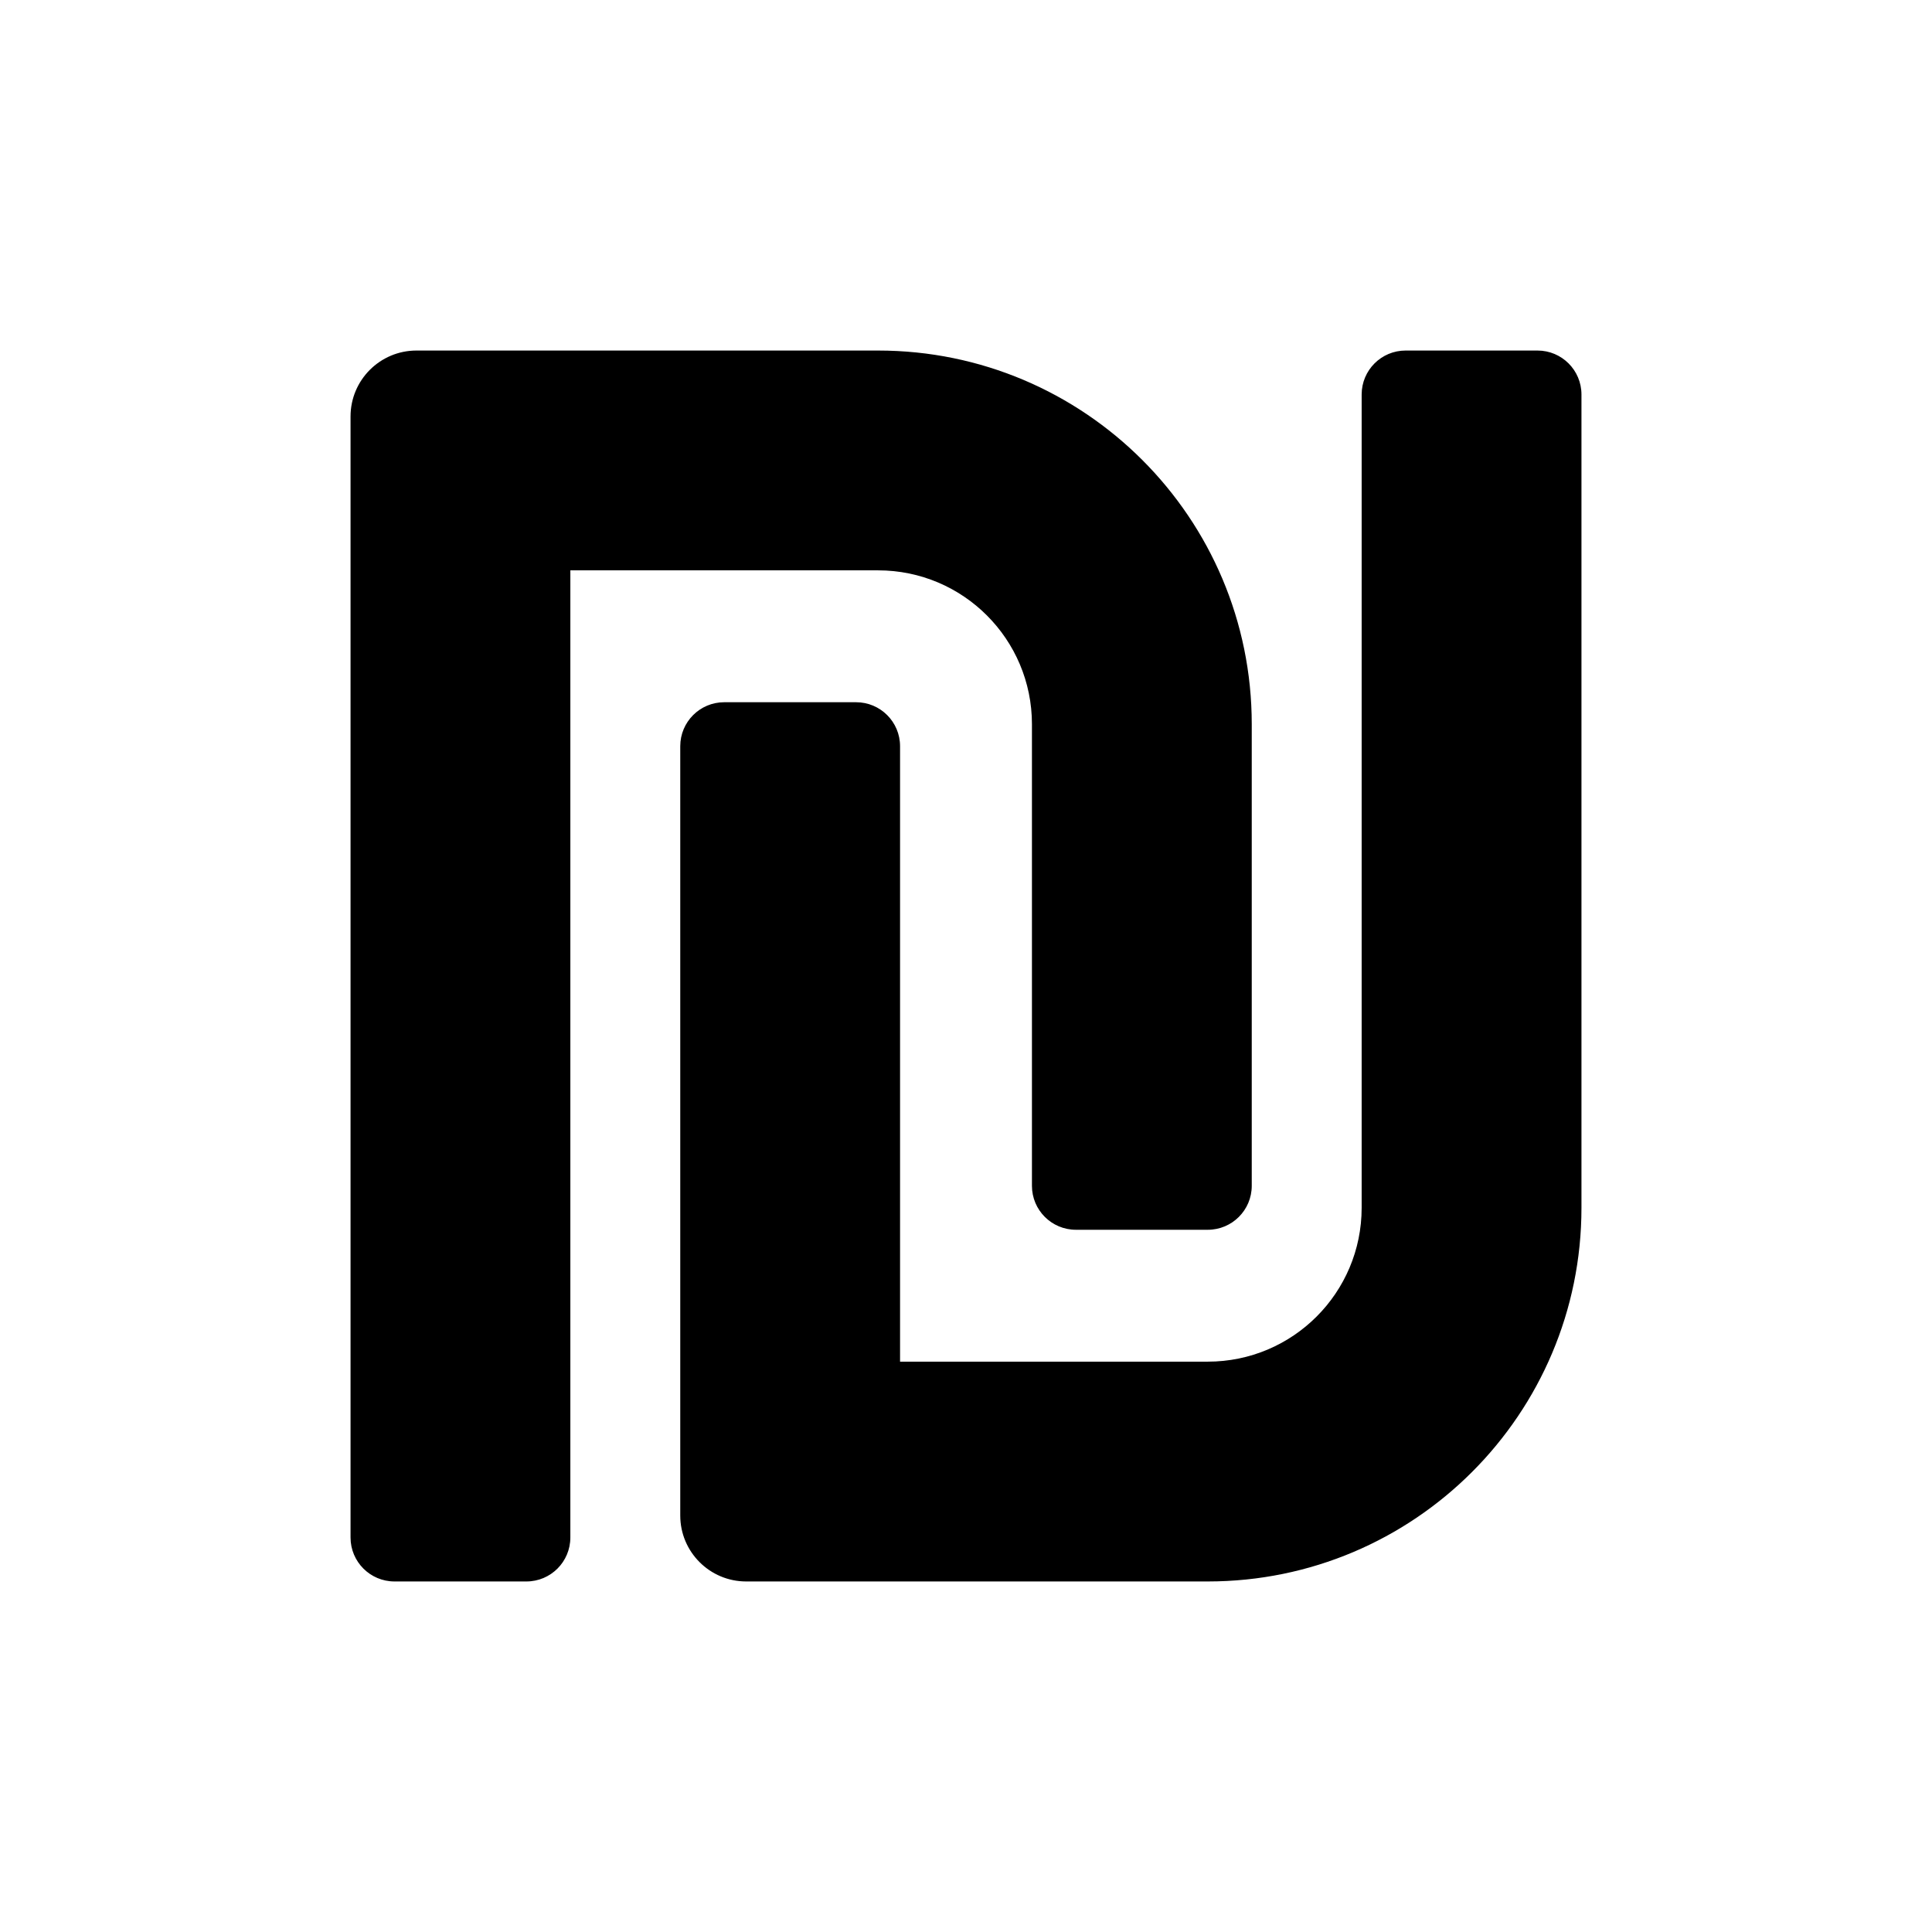
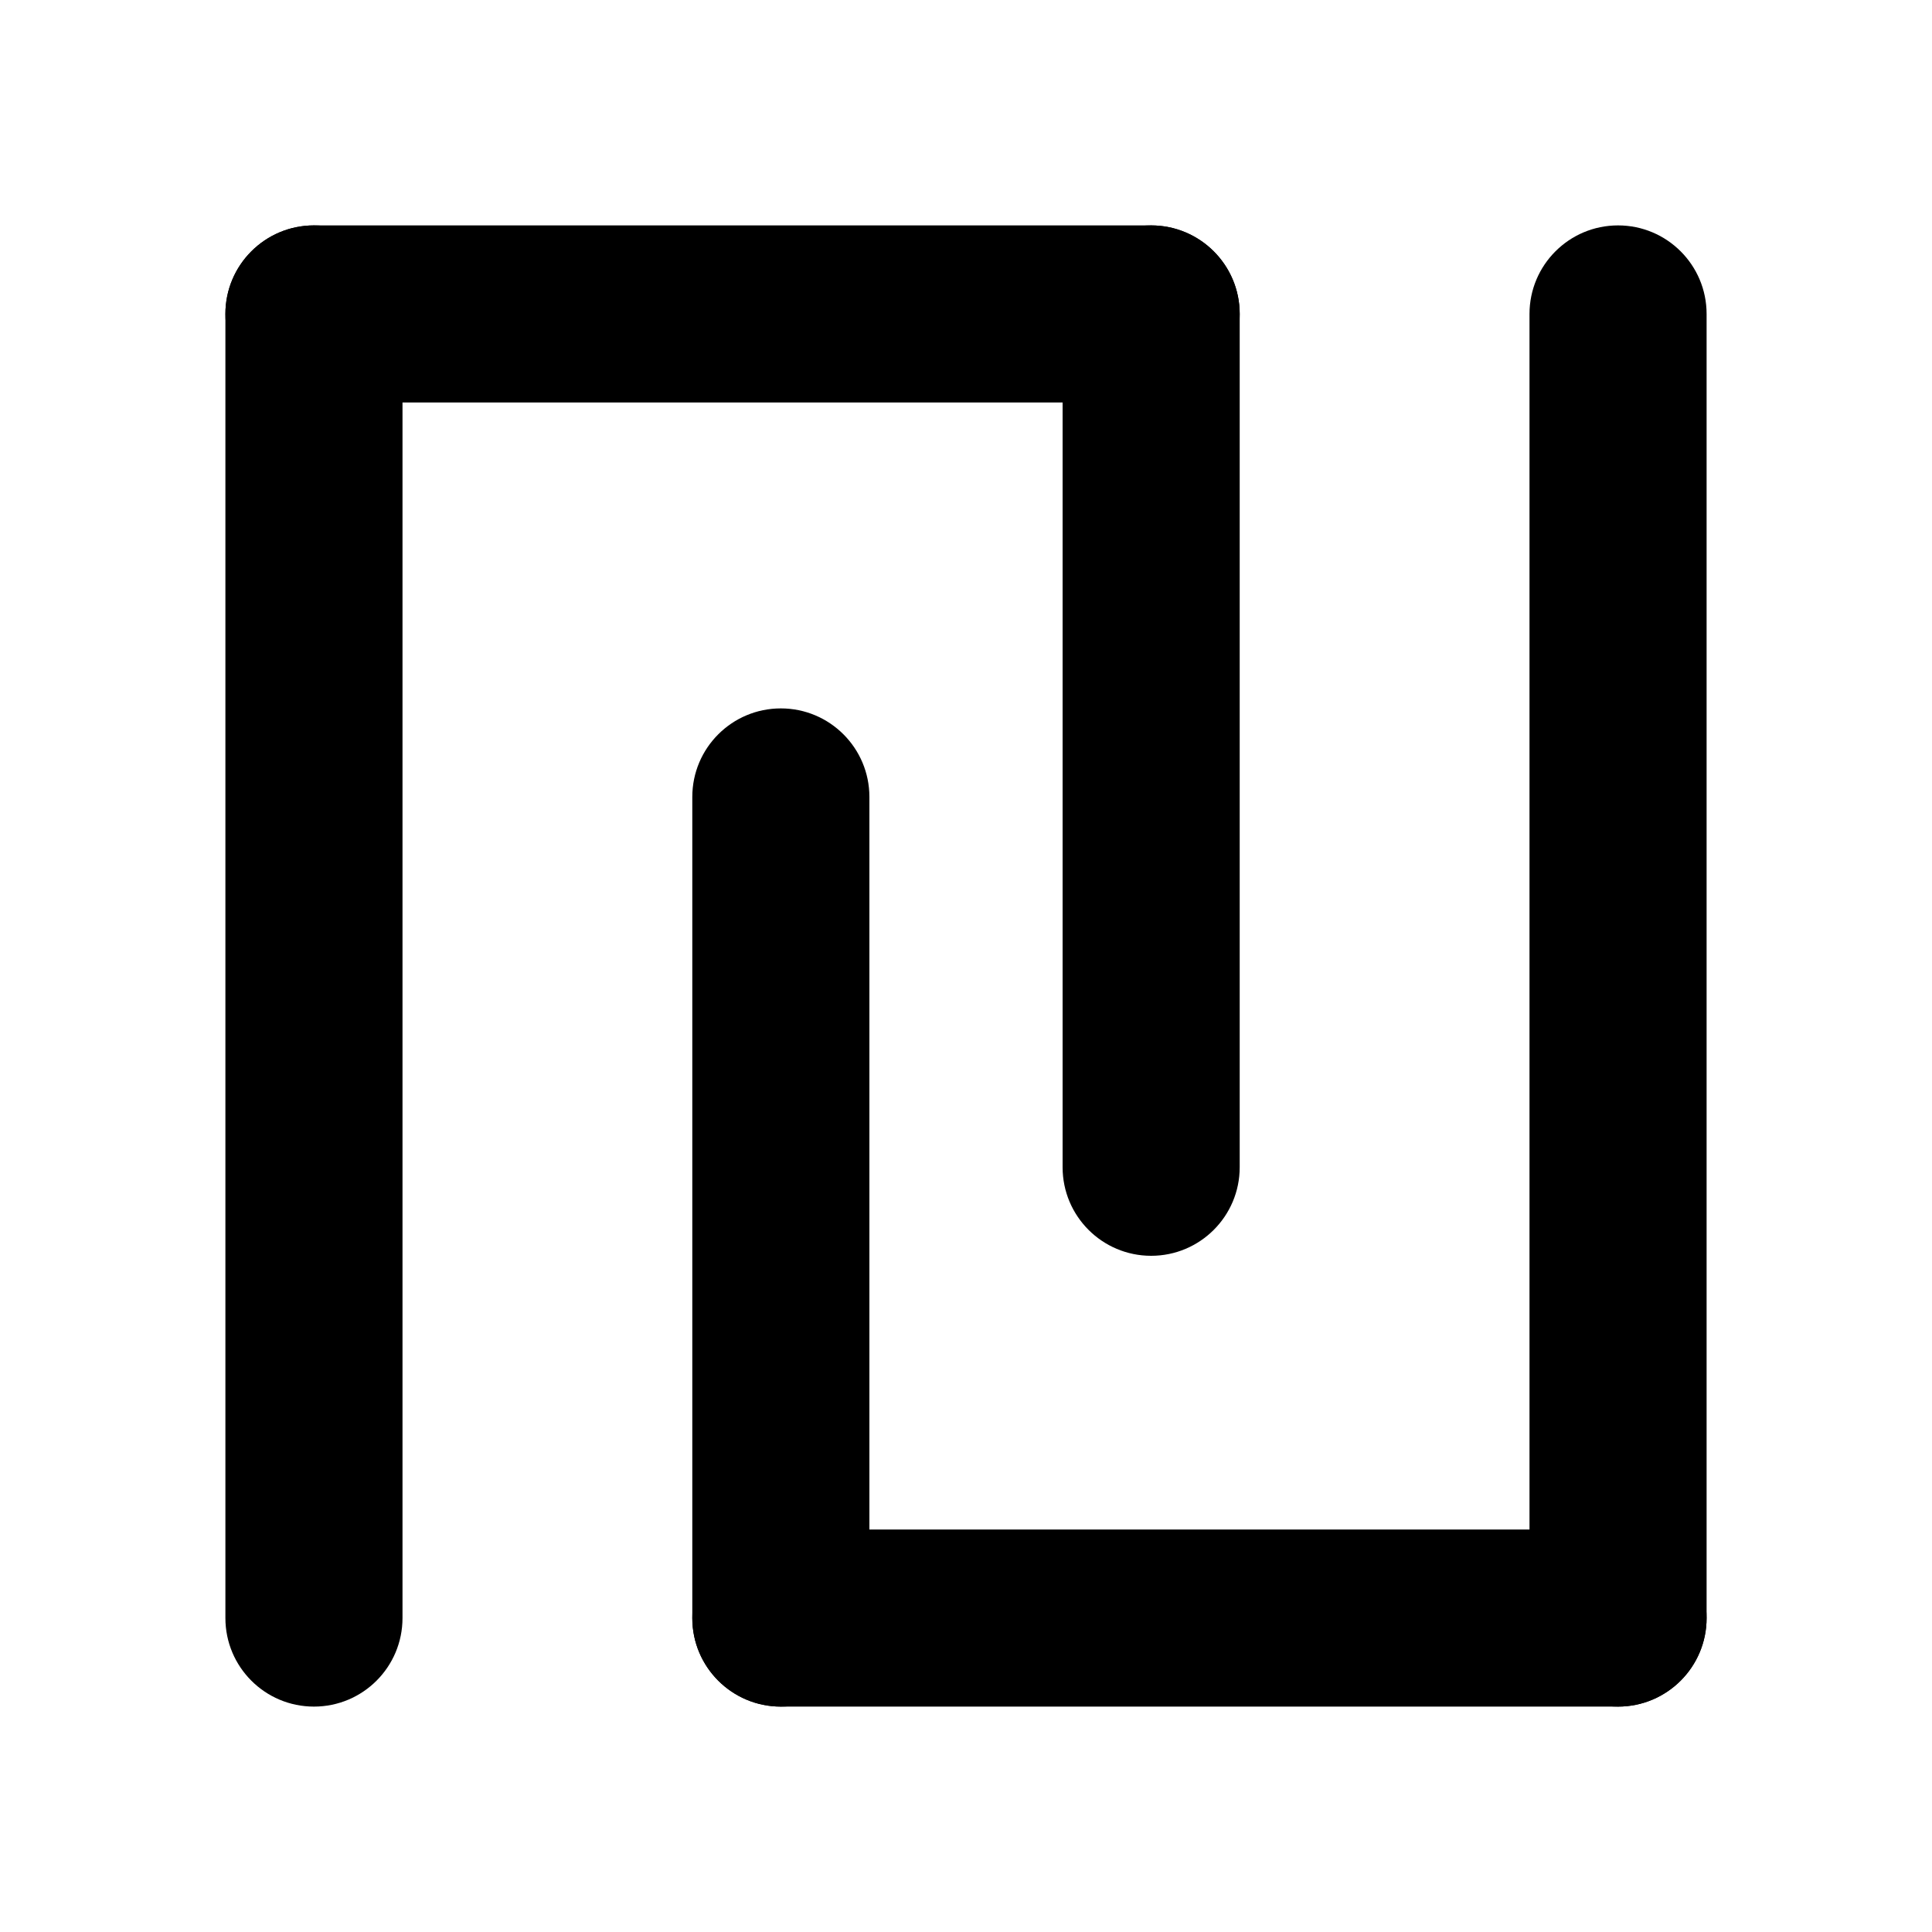
- <svg xmlns="http://www.w3.org/2000/svg" height="100%" viewBox="0 96 960 960" version="1.1">
-   <path fill="currentColor" d="m 512.766,455.857 v 229.364 c 0,12.069 9.775,21.844 21.844,21.844 h 65.533 c 12.069,0 21.844,-9.775 21.844,-21.844 V 455.857 c 0,-102.545 -83.131,-185.676 -185.676,-185.676 H 206.948 c -18.09,0 -32.766,14.663 -32.766,32.766 V 859.975 c 0,12.069 9.775,21.844 21.844,21.844 h 65.533 c 12.069,0 21.844,-9.775 21.844,-21.844 V 379.402 h 152.909 c 42.227,0 76.455,34.227 76.455,76.455 z M 763.974,270.181 h -65.533 c -12.069,0 -21.844,9.775 -21.844,21.844 v 404.118 c 0,42.228 -34.227,76.455 -76.455,76.455 H 447.234 V 466.779 c 0,-12.069 -9.775,-21.844 -21.844,-21.844 h -65.532 c -12.069,0 -21.844,9.775 -21.844,21.844 v 382.273 c 0,18.09 14.677,32.766 32.766,32.766 h 229.364 c 102.545,0 185.676,-83.131 185.676,-185.676 V 292.025 c 0,-12.069 -9.775,-21.844 -21.844,-21.844 z" id="path1-5" style="stroke-width:1.365" />
+ <svg xmlns="http://www.w3.org/2000/svg" viewBox="0 0 24 24" height="100%">
+   <g fill="currentColor">
+     <rect x="2.8" y="2.8" width="2.2" height="18.4" rx="1.1" />
+     <rect x="2.8" y="2.8" width="12.6" height="2.2" rx="1.1" />
+     <rect x="13.2" y="2.8" width="2.2" height="12.8" rx="1.1" />
+     <rect x="19" y="2.8" width="2.2" height="18.4" rx="1.1" />
+     <rect x="8.6" y="19" width="12.6" height="2.2" rx="1.1" />
+     <rect x="8.6" y="8.8" width="2.2" height="12.4" rx="1.1" />
+   </g>
</svg>
